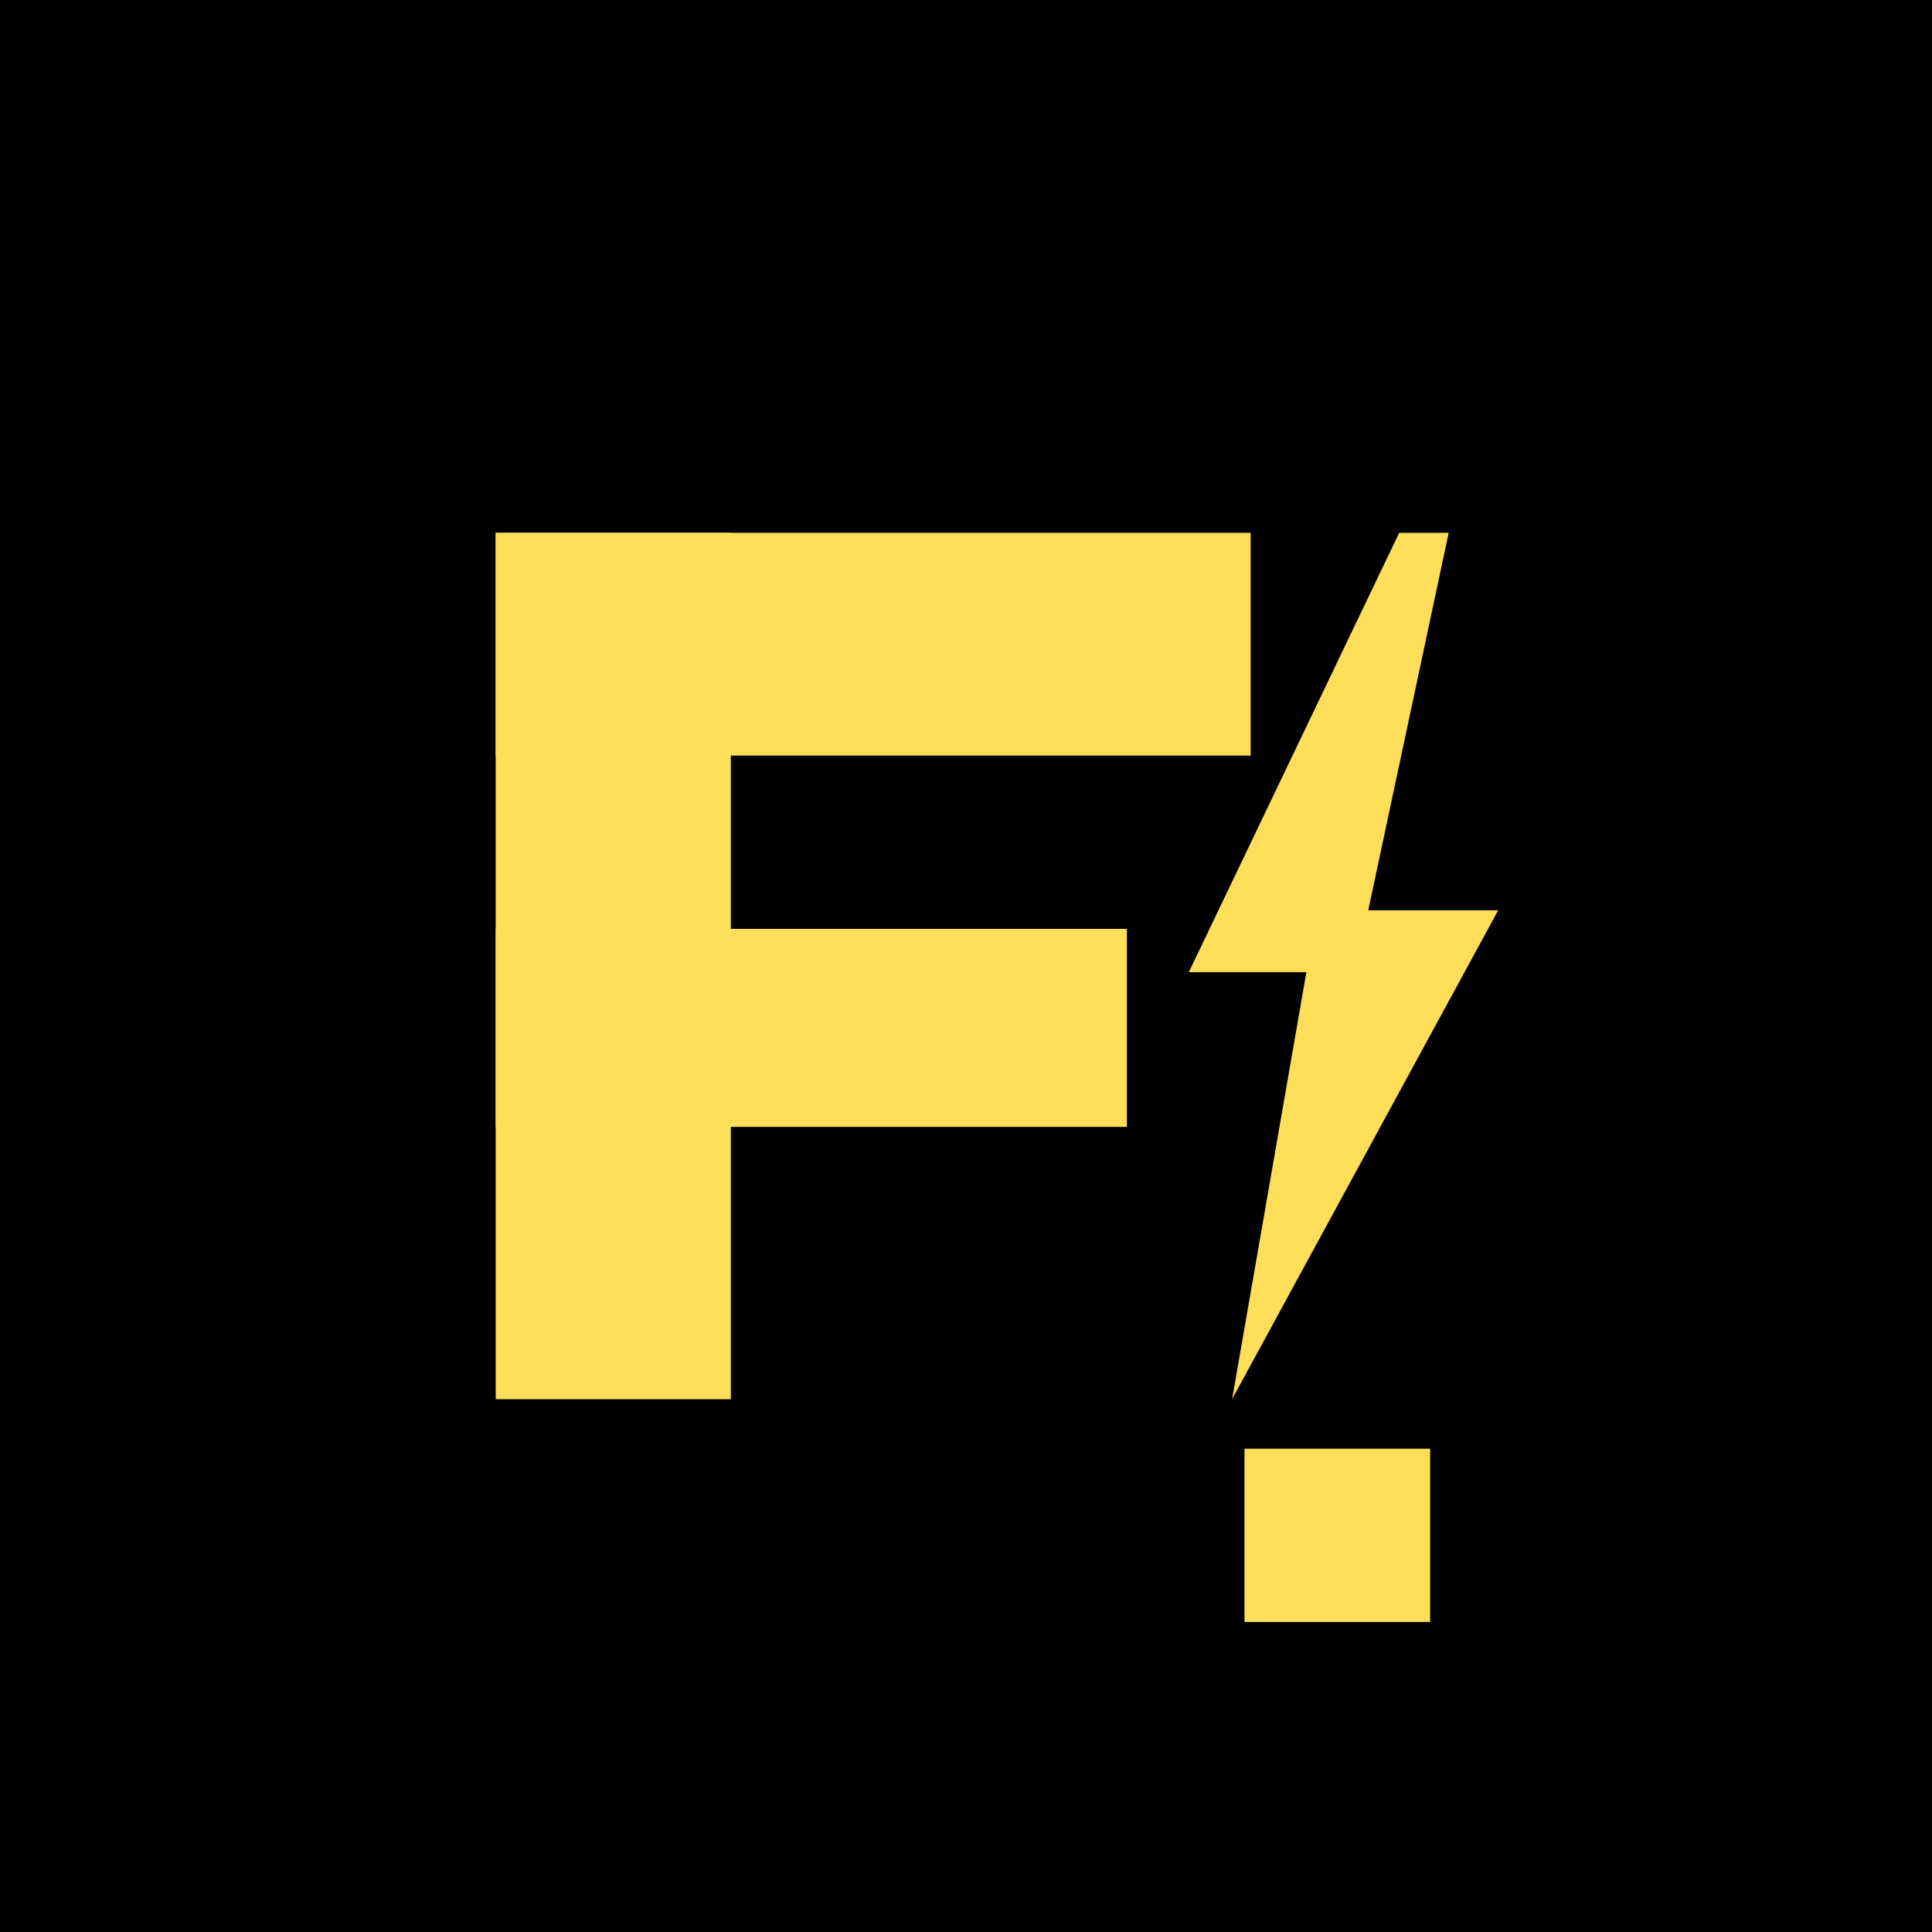
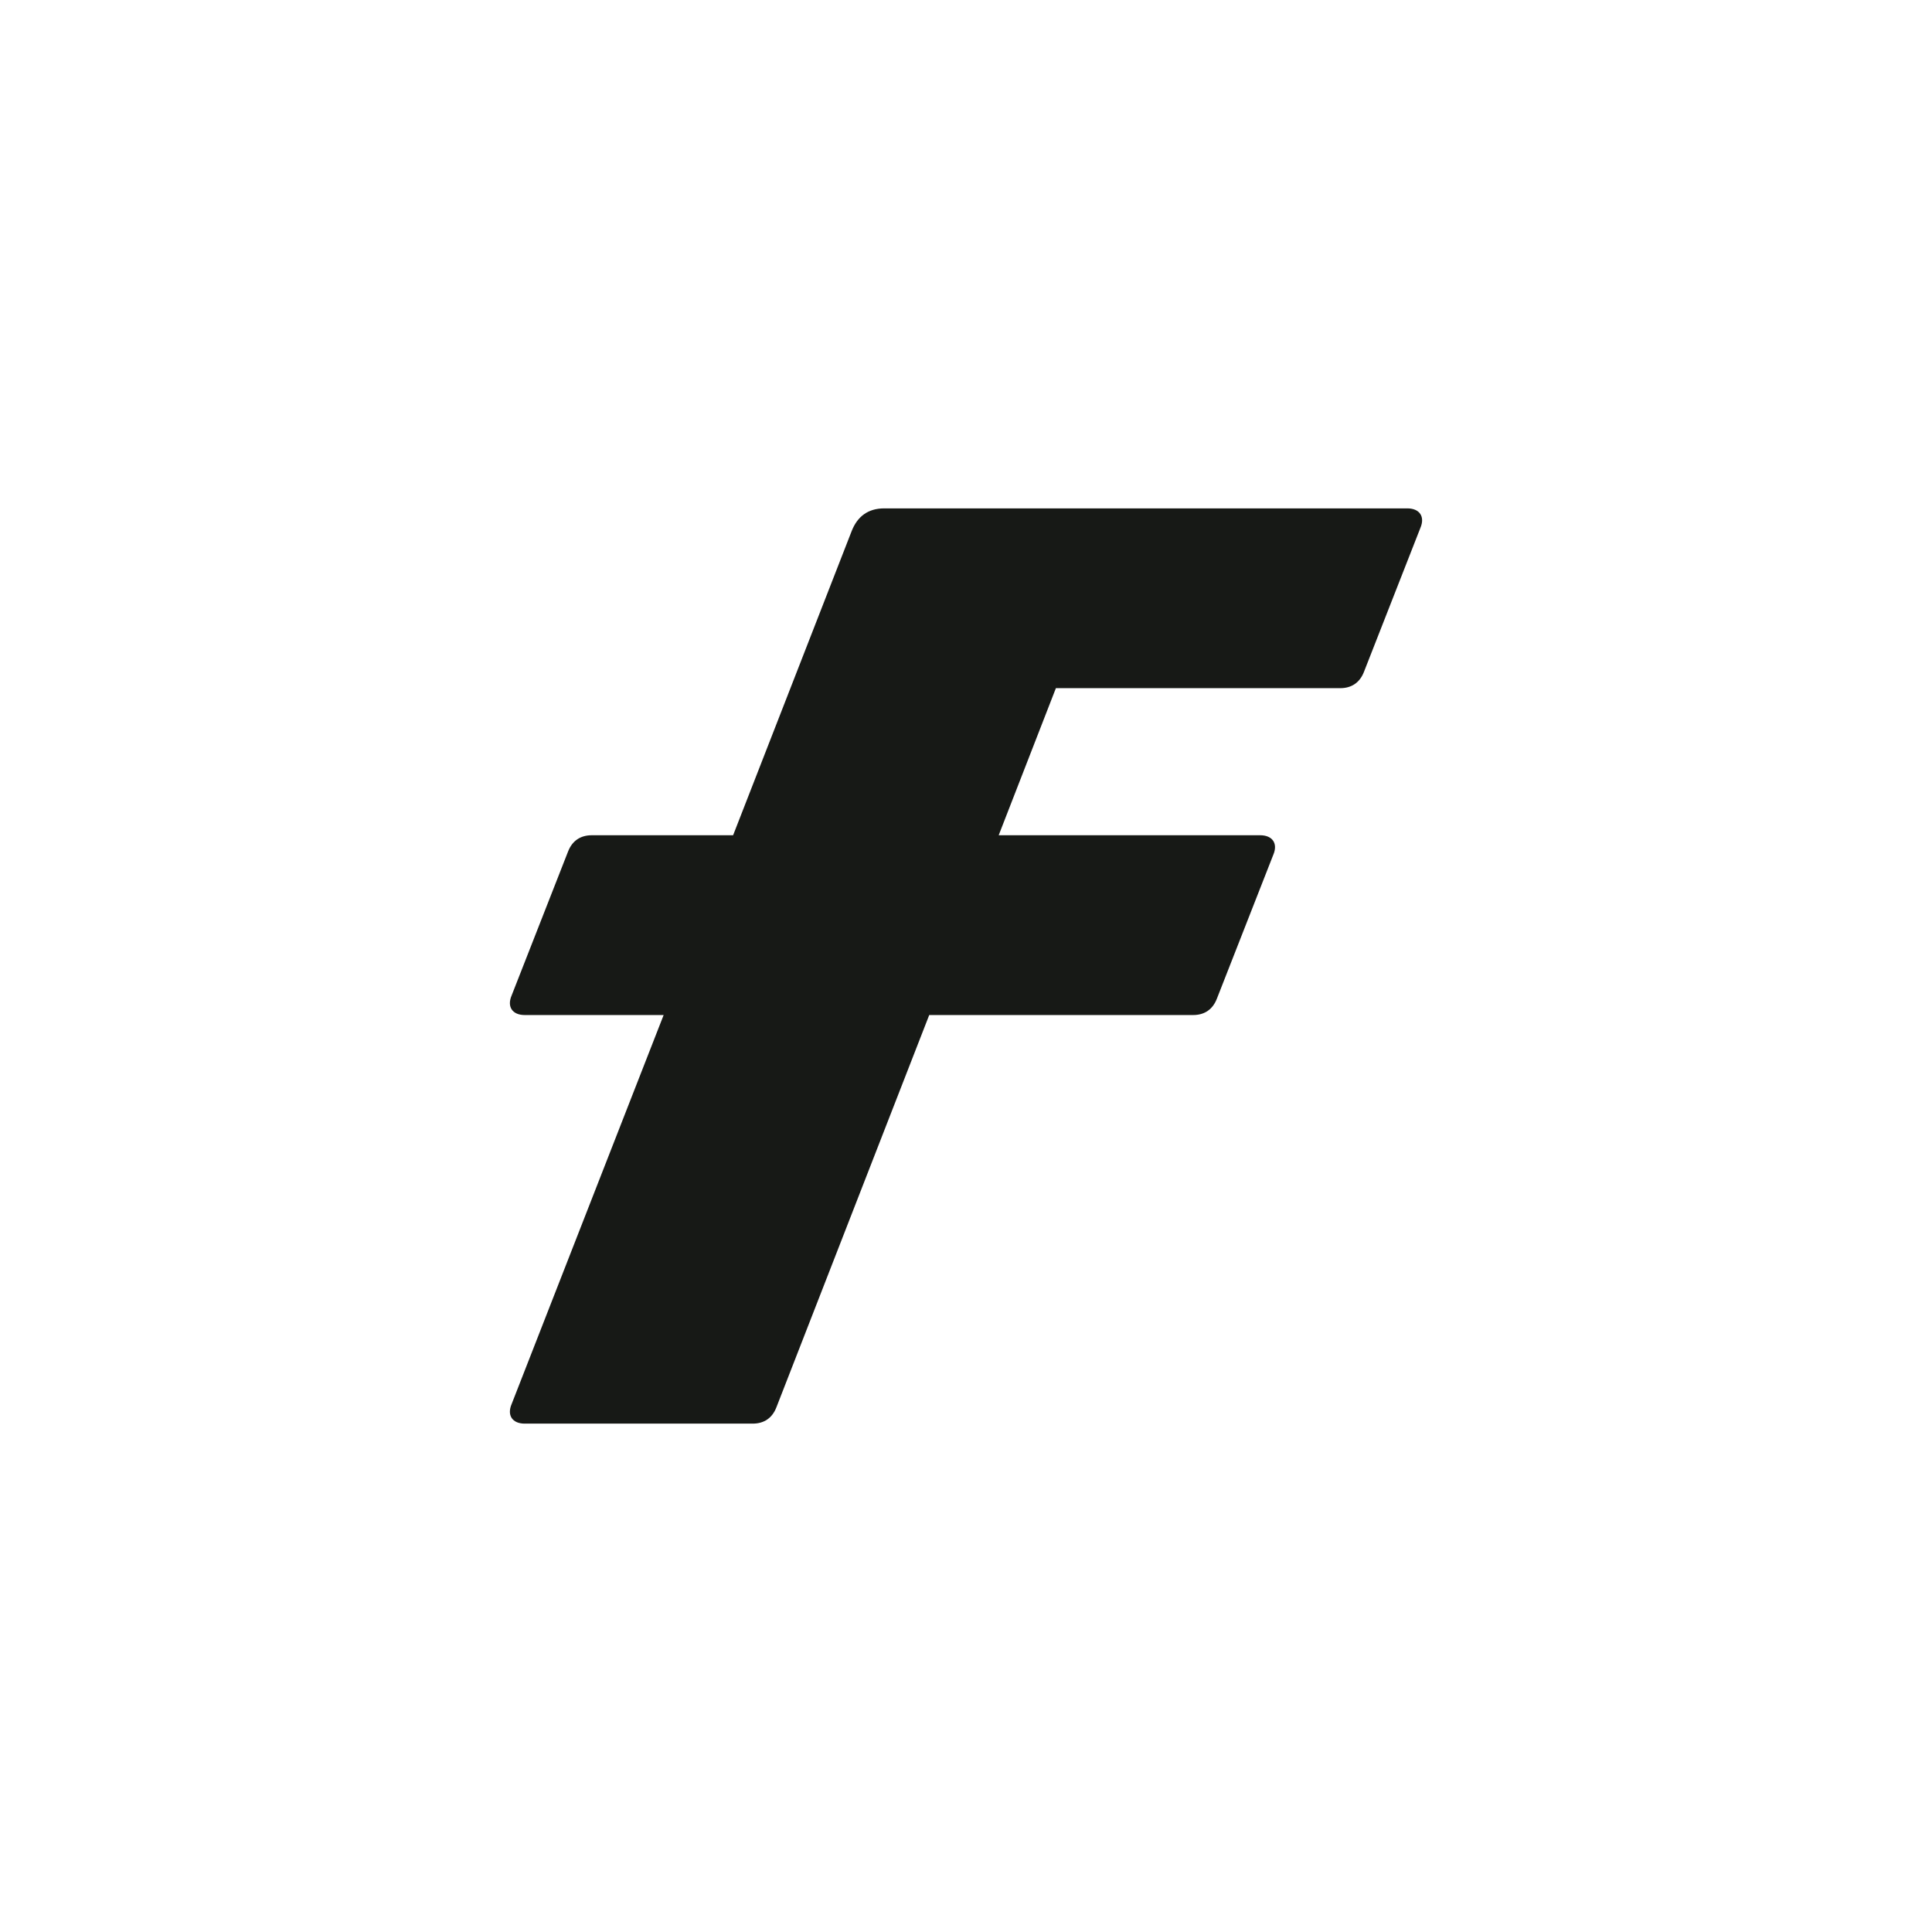
- <svg xmlns="http://www.w3.org/2000/svg" viewBox="0 0 512 512" role="img" aria-label="FLASH! logo (maskable)">
-   <rect width="512" height="512" fill="#000000" />
-   <g transform="translate(256 256) scale(0.82) translate(-256 -256)" fill="#FFDE59">
-     <rect x="104" y="116" width="76" height="280" />
-     <rect x="104" y="116" width="244" height="72" />
-     <rect x="104" y="244" width="204" height="64" />
-     <polygon points="396,116 328,258 366,258 342,396 428,238 386,238 412,116" />
-     <rect x="346" y="412" width="60" height="56" />
+ <svg xmlns="http://www.w3.org/2000/svg" viewBox="0 0 512 512" role="img" aria-label="flash logo (maskable)">
+   <rect width="512" height="512" fill="#FFFFFF" />
+   <g transform="translate(256 256) scale(3.3) translate(-36.62815 -36.75)">
+     <path d="M30.066 0H72.066C73.05 0 73.509 0.656 73.116 1.575L68.588 13.125C68.259 13.978 67.603 14.438 66.684 14.438H43.847L39.253 26.25H60.253C61.237 26.25 61.697 26.906 61.303 27.825L56.775 39.375C56.447 40.228 55.791 40.688 54.872 40.688H33.675L21.403 72.188C21.075 73.041 20.419 73.5 19.5 73.5H1.191C0.206 73.5 -0.253 72.844 0.141 71.925L12.347 40.688H1.191C0.206 40.688 -0.253 40.031 0.141 39.112L4.669 27.562C4.997 26.709 5.653 26.25 6.572 26.25H17.925L27.441 1.837C27.9 0.656 28.753 0 30.066 0Z" fill="#171916" />
  </g>
</svg>
